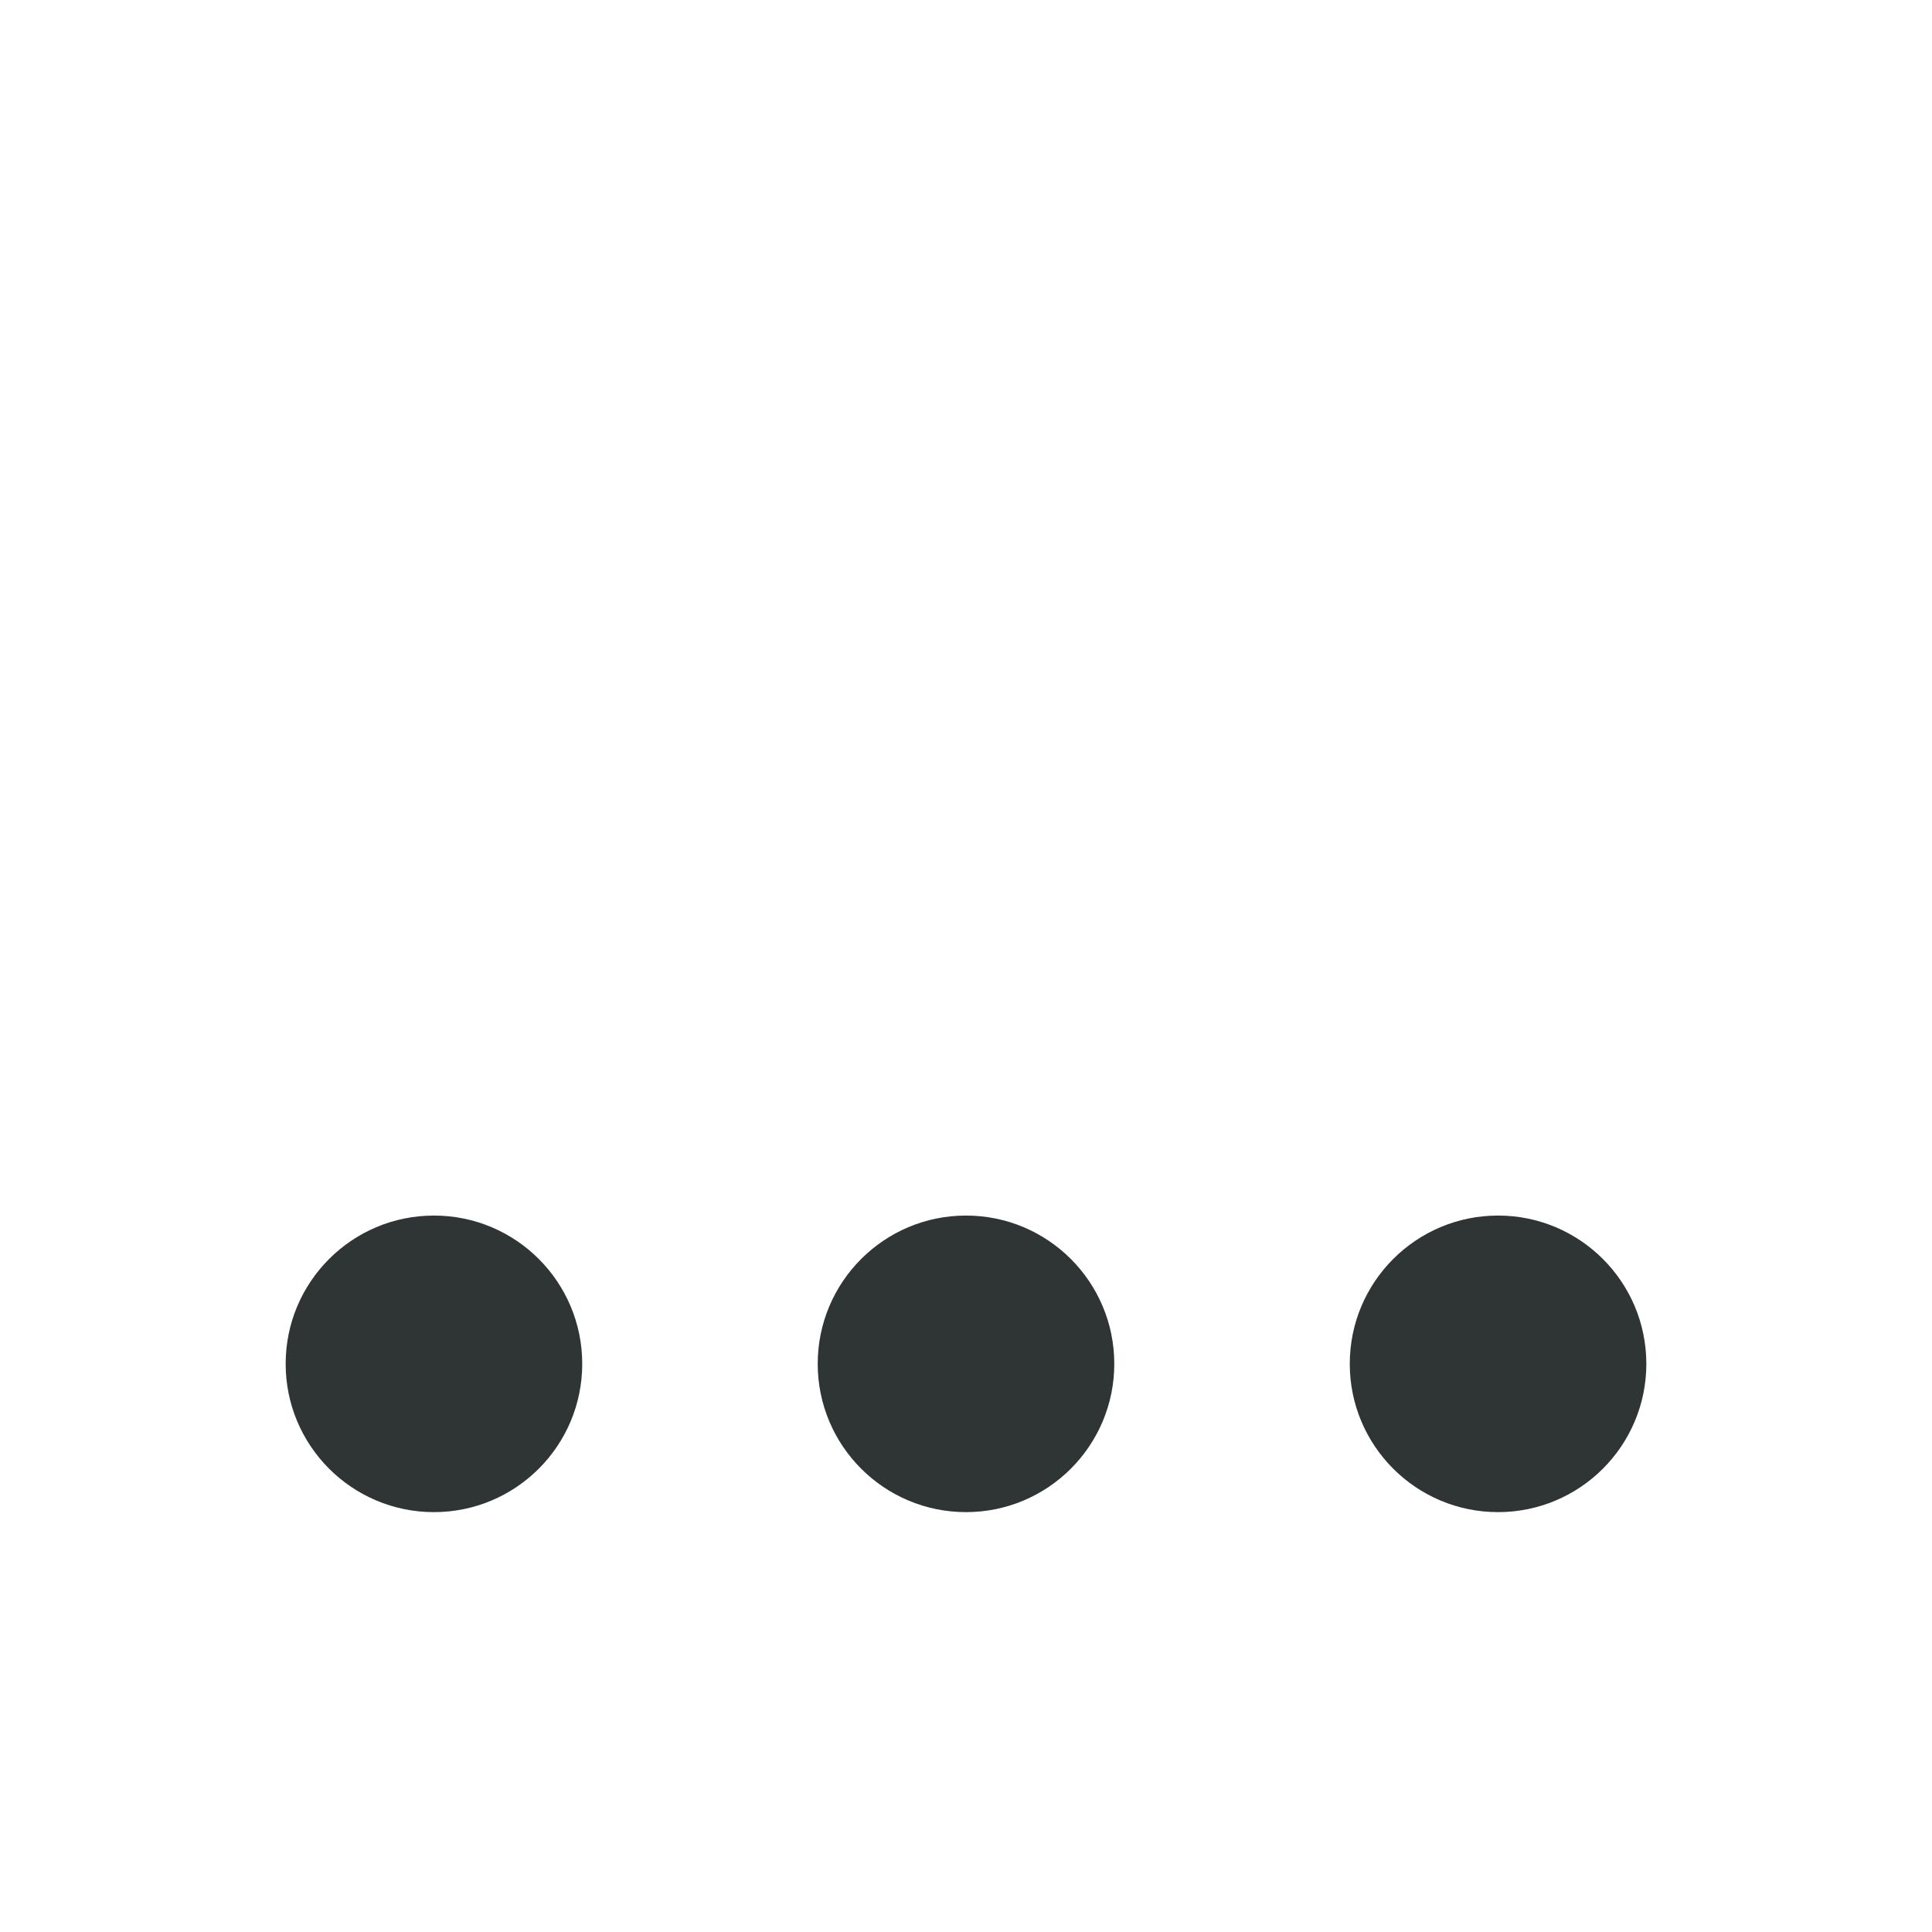
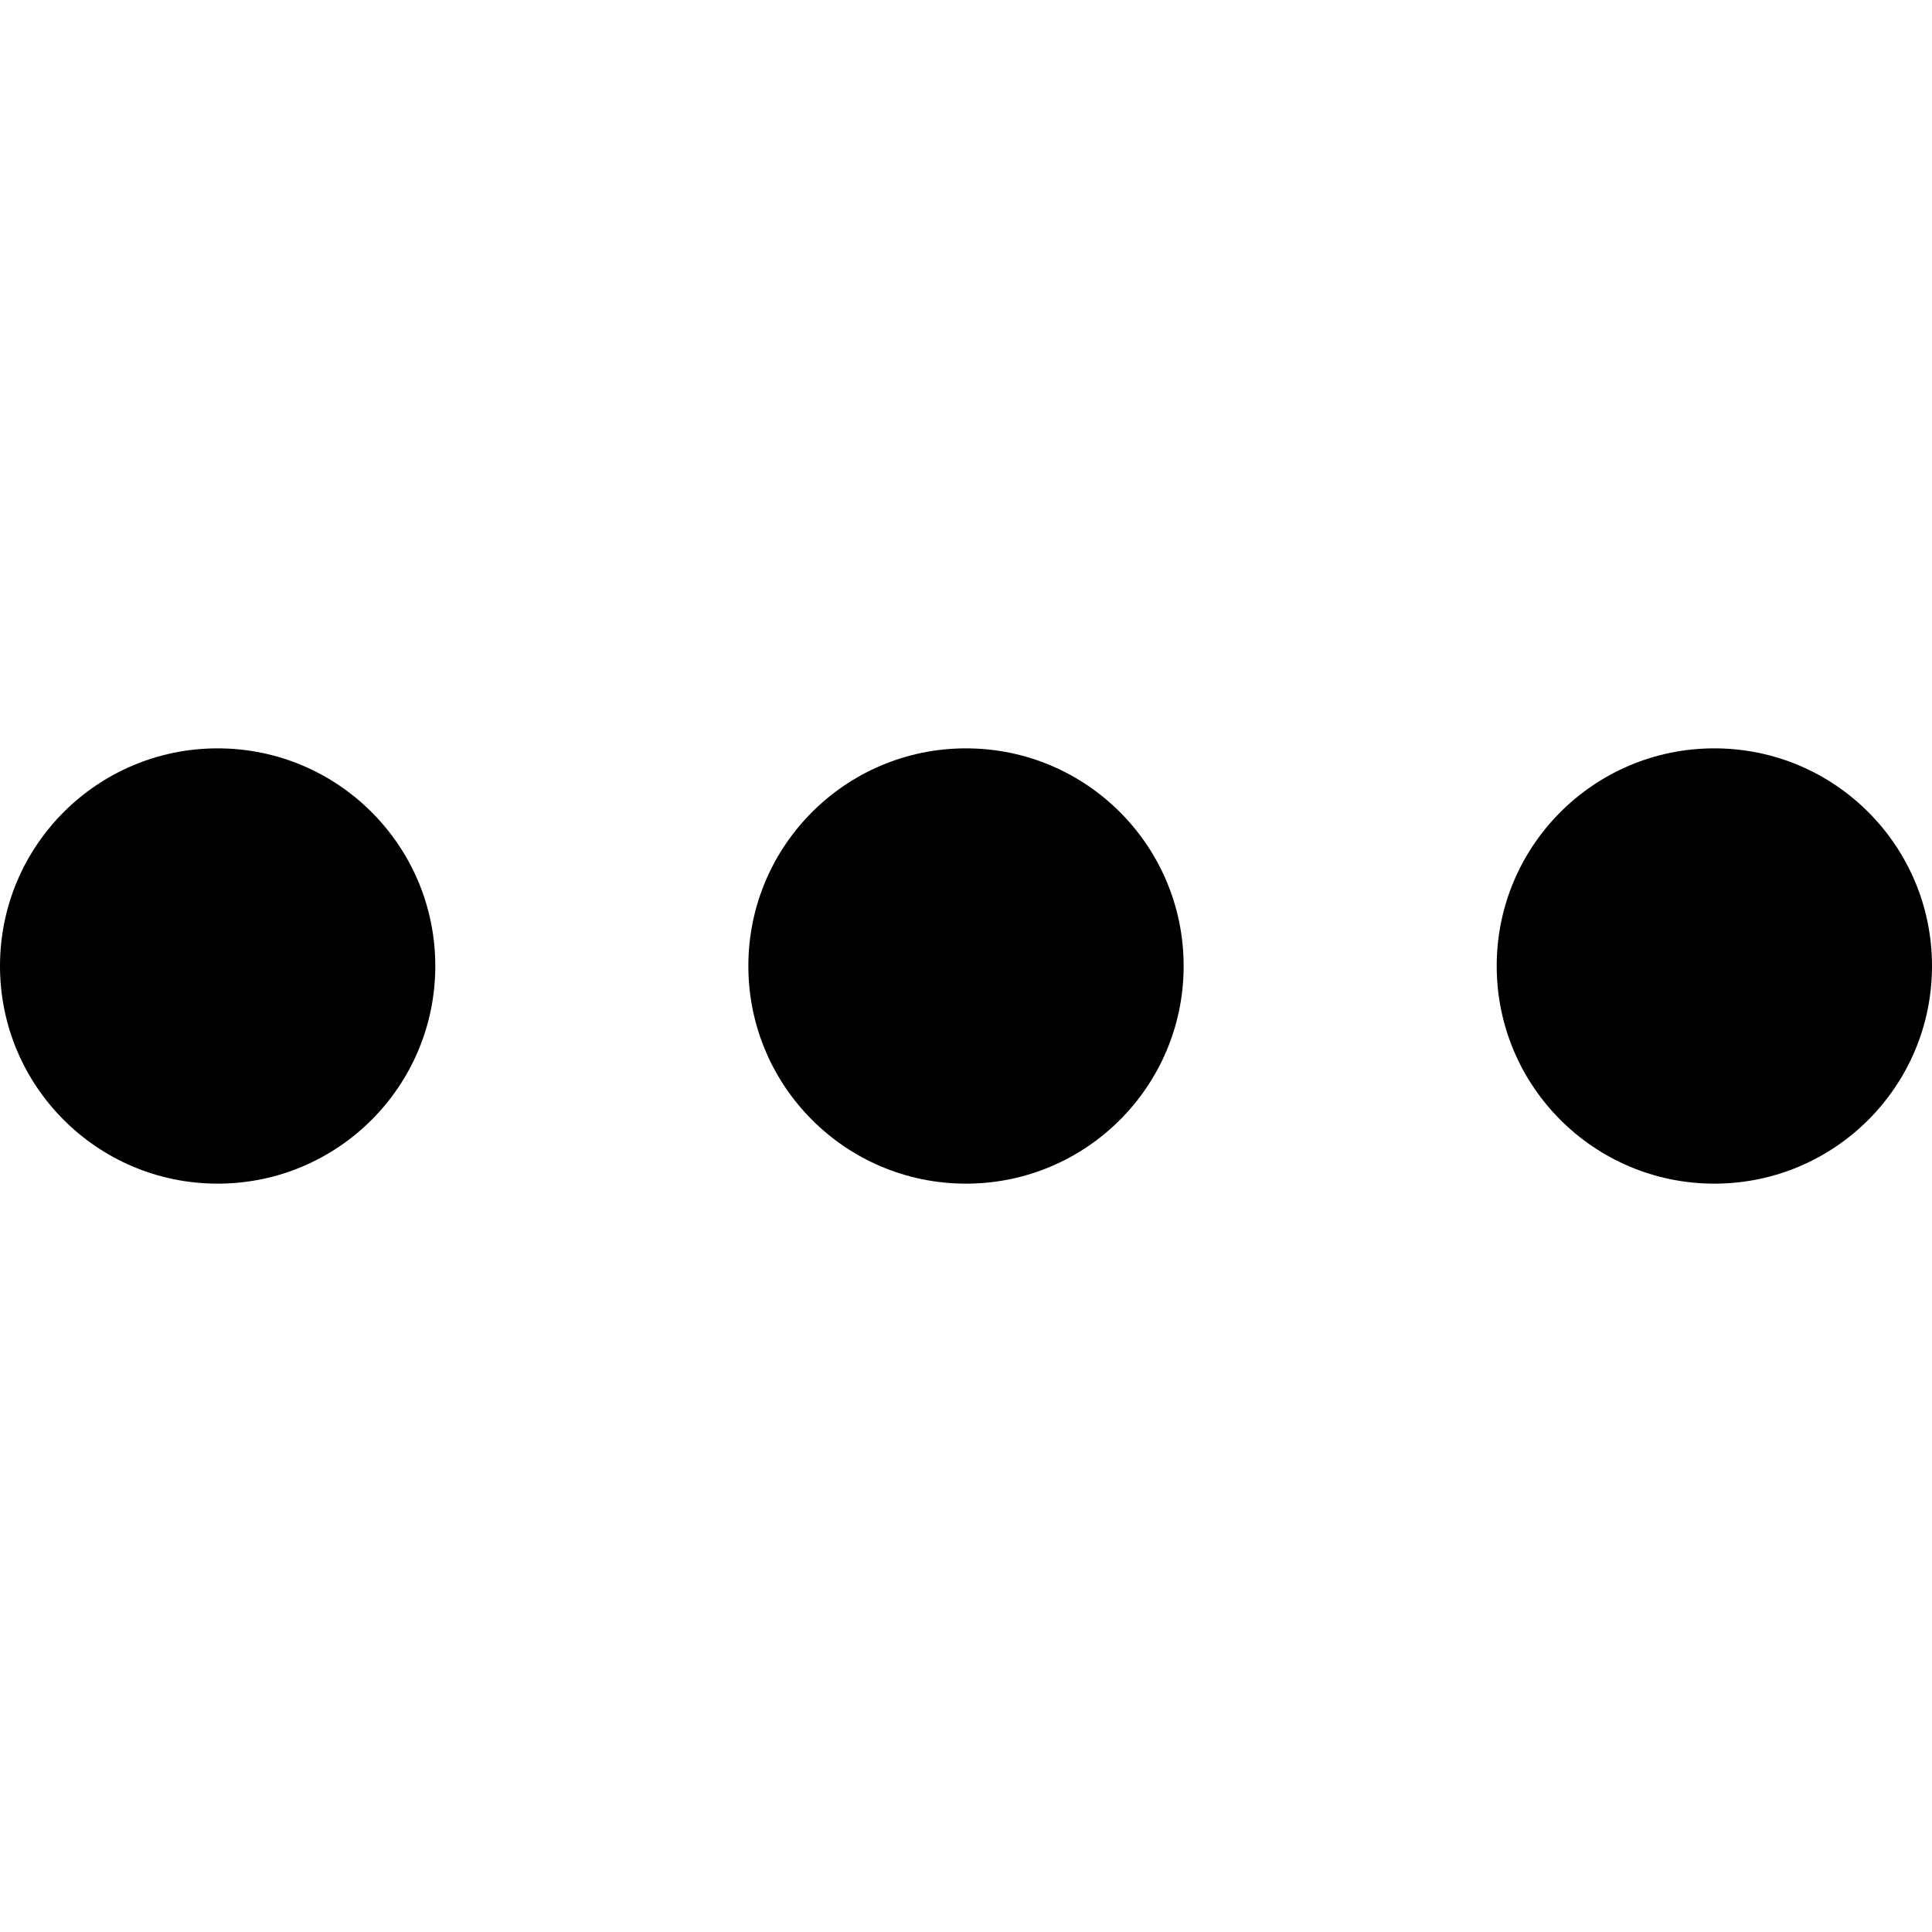
- <svg xmlns="http://www.w3.org/2000/svg" height="128px" id="Layer_1" style="enable-background:new 0 0 128 128;" version="1.1" viewBox="0 0 128 128" width="128px" xml:space="preserve">
-   <circle cx="64" cy="90.358" r="9.824" style="fill:#2F3435;" />
-   <circle cx="99.25" cy="90.358" r="9.824" style="fill:#2F3435;" />
-   <circle cx="28.75" cy="90.358" r="9.824" style="fill:#2F3435;" />
+ <svg xmlns="http://www.w3.org/2000/svg" version="1.1" id="Capa_1" x="0px" y="0px" viewBox="0 0 490 490" style="enable-background:new 0 0 490 490;" xml:space="preserve">
+   <g>
+     <path d="M189.8,245c0-30.5,24.7-55.2,55.2-55.2s55.2,24.7,55.2,55.2s-24.7,55.2-55.2,55.2S189.8,275.5,189.8,245z M434.8,189.8   c-30.5,0-55.2,24.7-55.2,55.2s24.7,55.2,55.2,55.2S490,275.5,490,245S465.3,189.8,434.8,189.8z M55.2,189.8   C24.7,189.8,0,214.5,0,245s24.7,55.2,55.2,55.2s55.2-24.7,55.2-55.2C110.4,214.5,85.7,189.8,55.2,189.8z" />
+   </g>
+   <g>
+ </g>
+   <g>
+ </g>
+   <g>
+ </g>
+   <g>
+ </g>
+   <g>
+ </g>
+   <g>
+ </g>
+   <g>
+ </g>
+   <g>
+ </g>
+   <g>
+ </g>
+   <g>
+ </g>
+   <g>
+ </g>
+   <g>
+ </g>
+   <g>
+ </g>
+   <g>
+ </g>
+   <g>
+ </g>
</svg>
